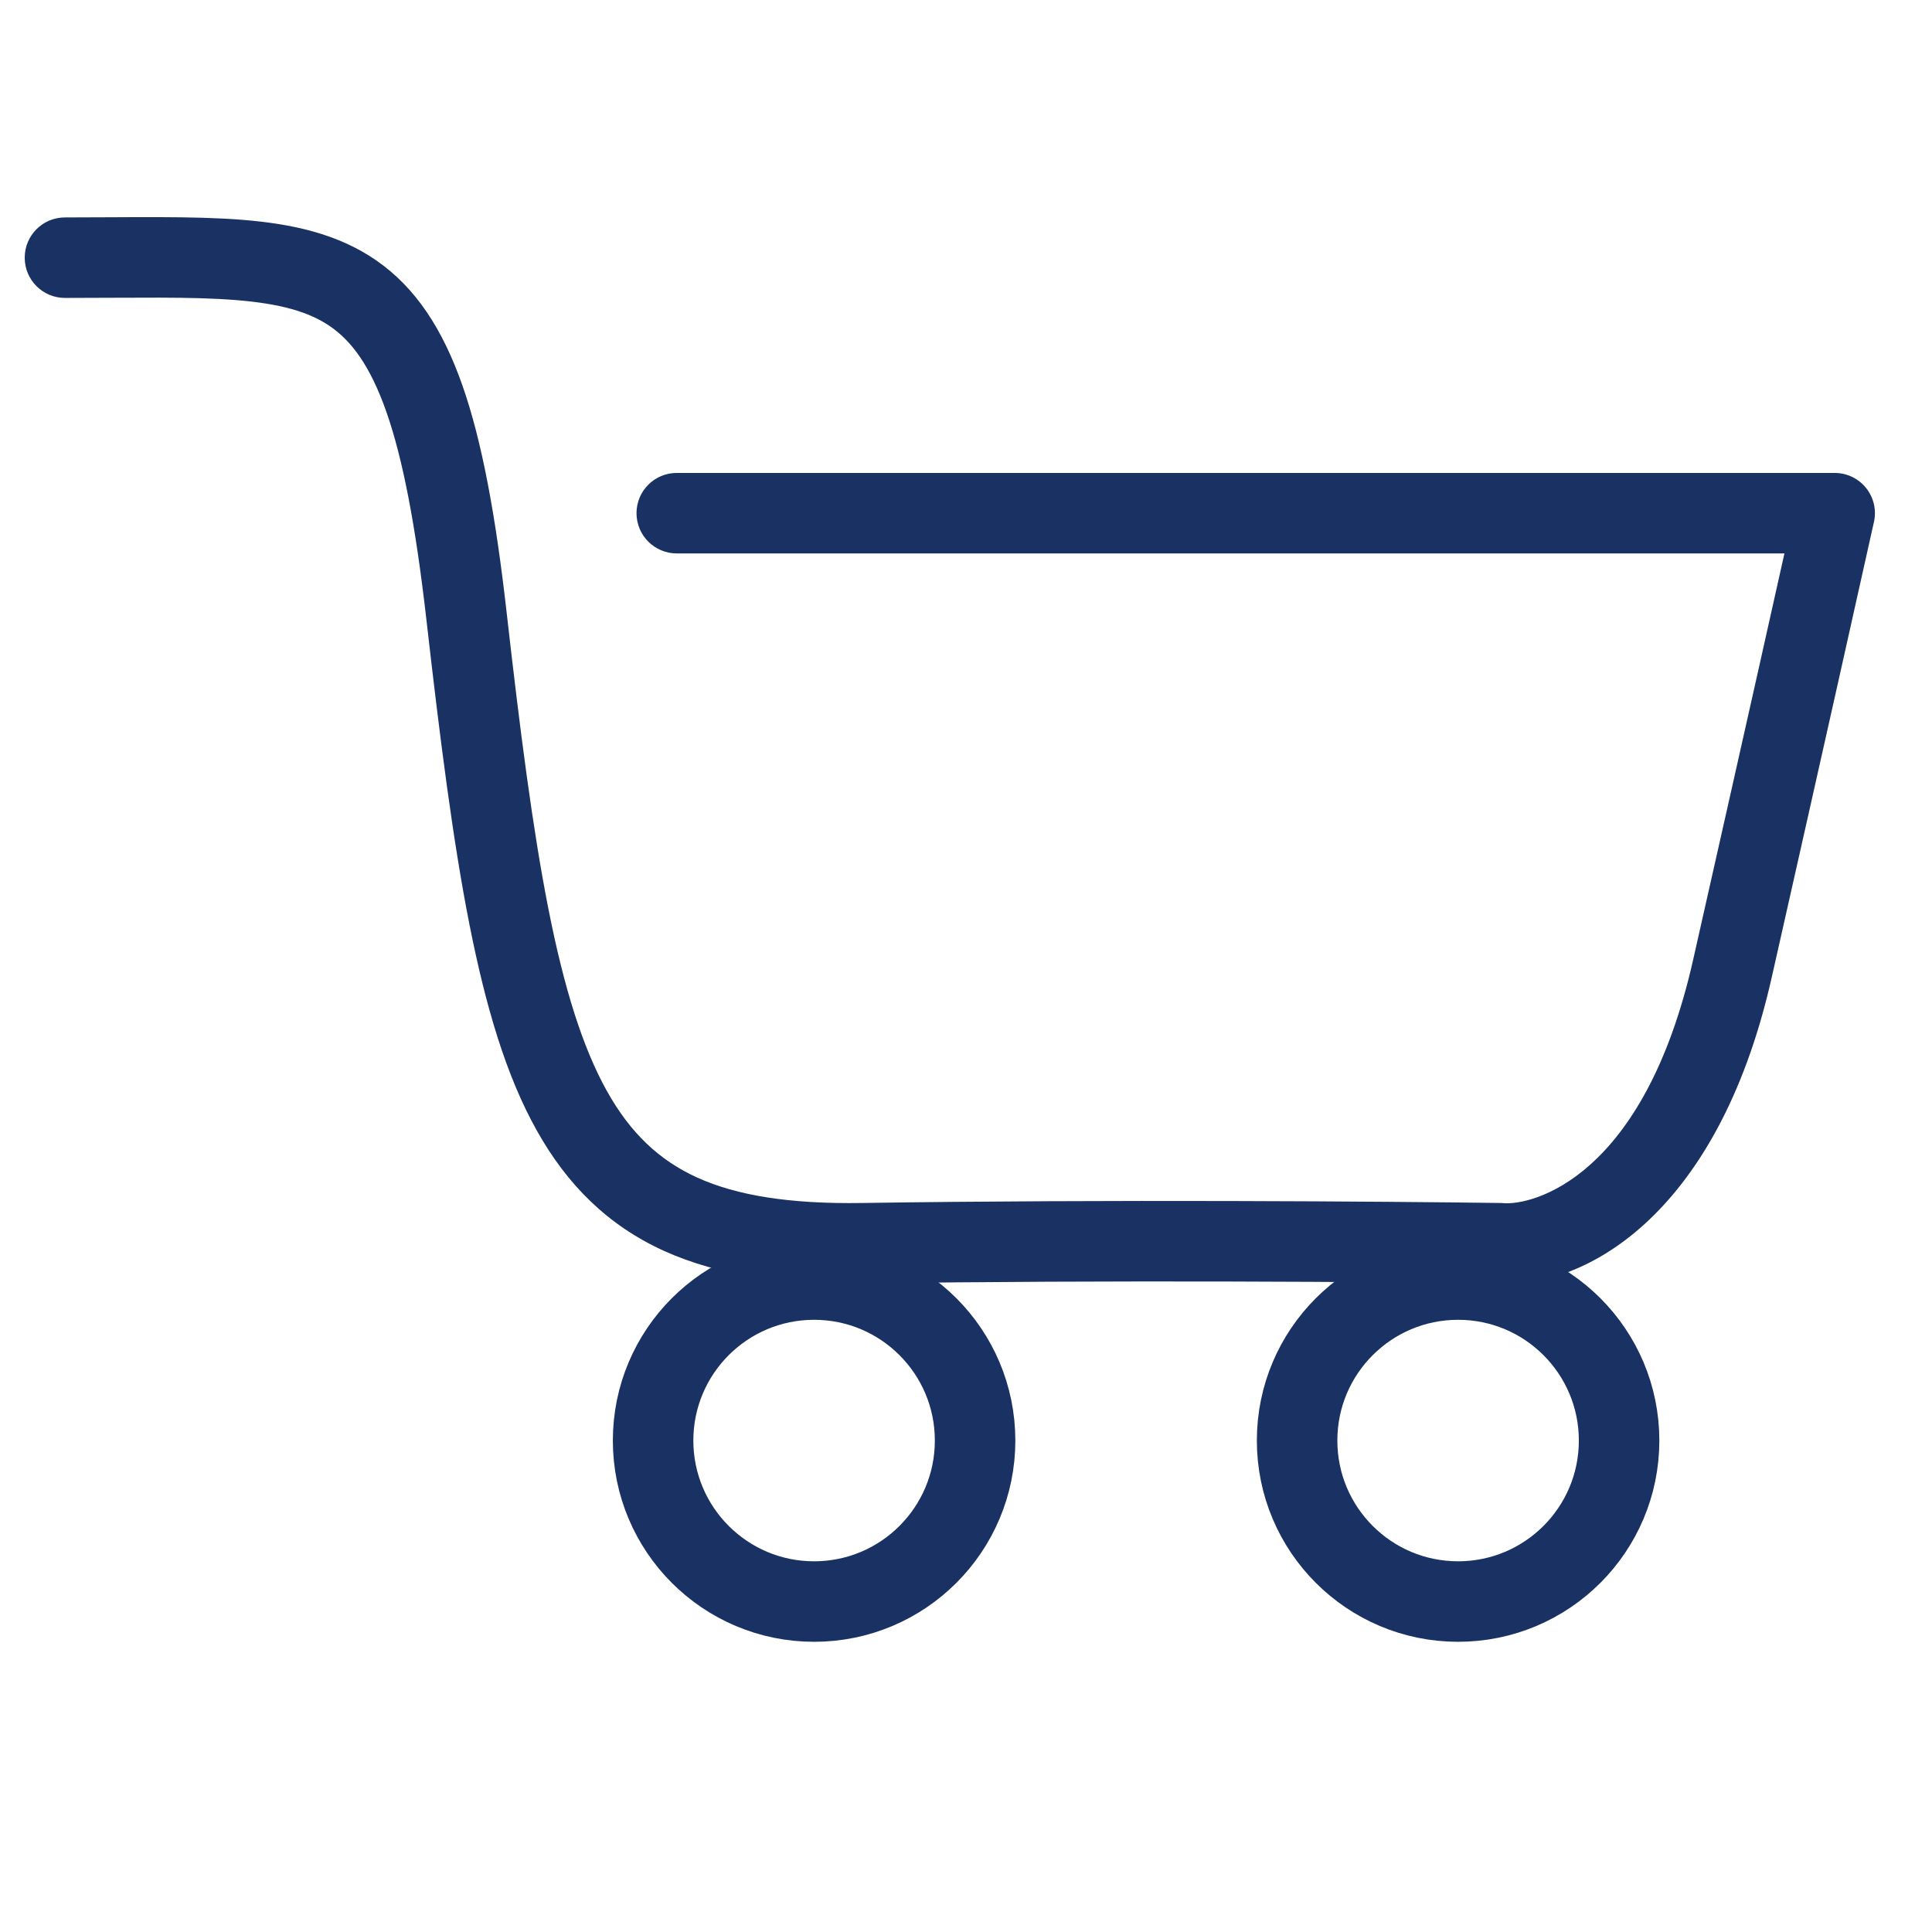
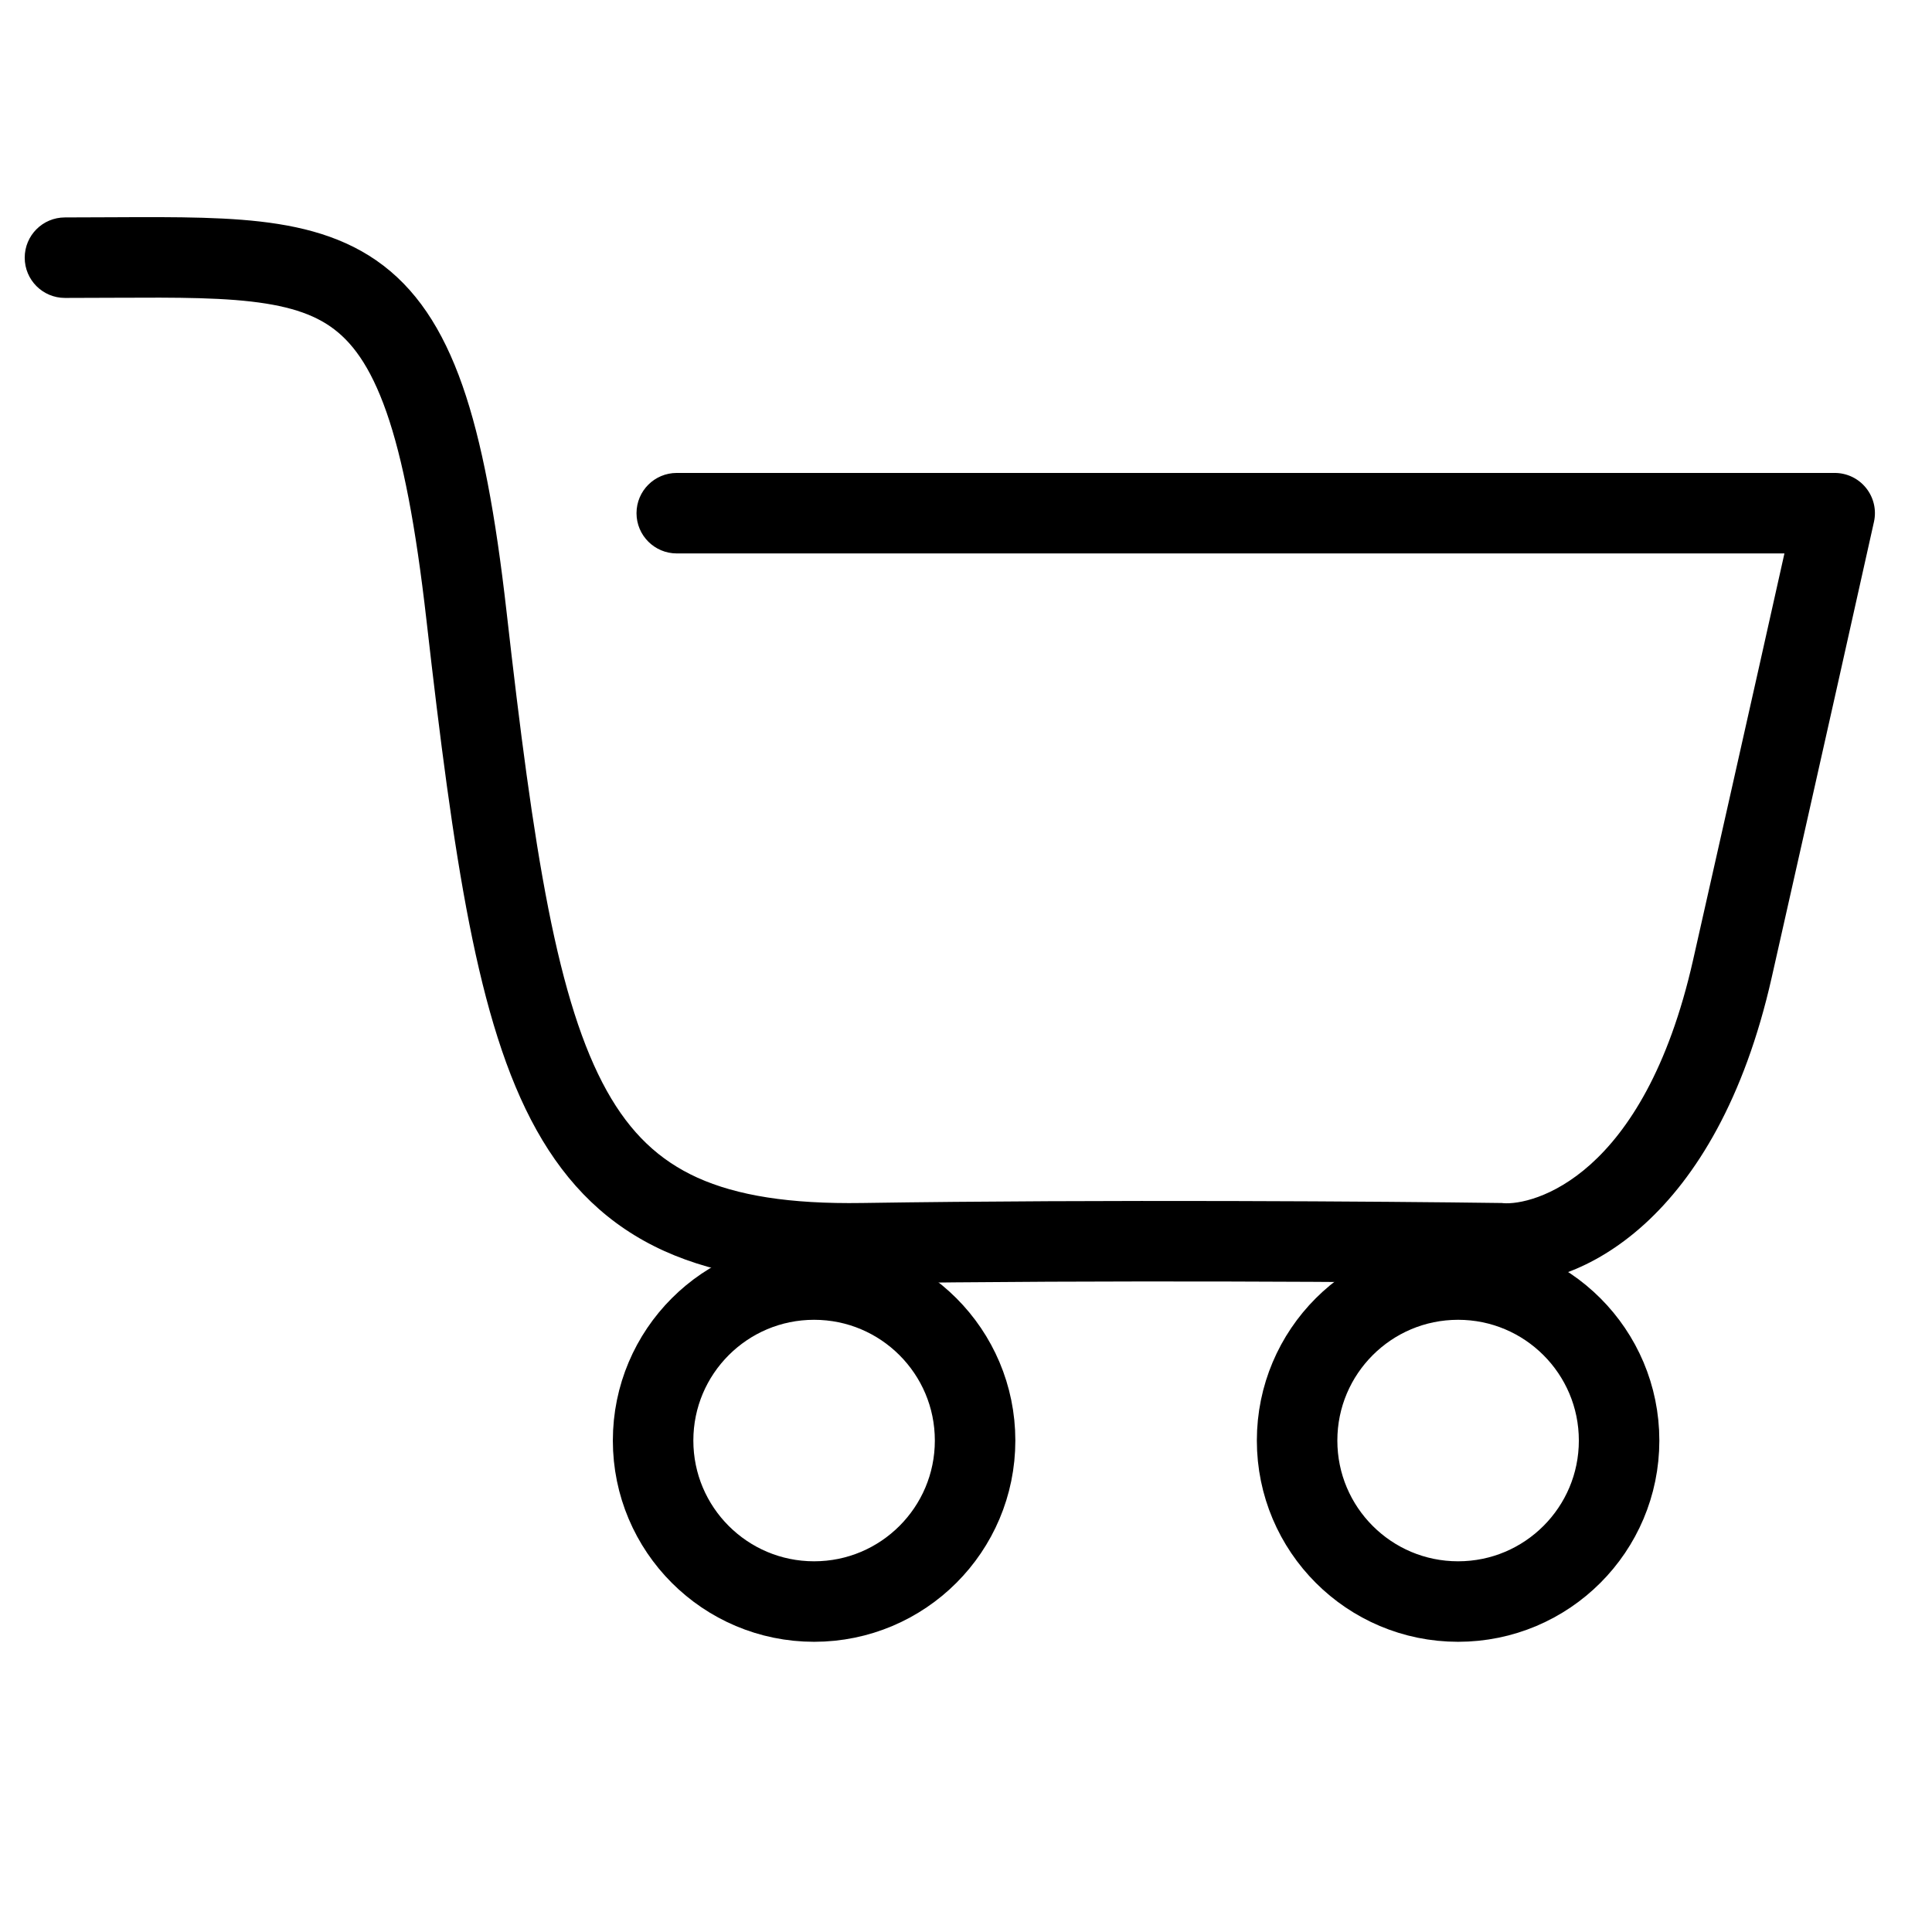
- <svg xmlns="http://www.w3.org/2000/svg" width="24" height="24" viewBox="0 0 24 24" fill="none">
-   <path d="M0.807 2.701C0.53 2.701 0.307 2.925 0.307 3.201C0.307 3.477 0.53 3.701 0.807 3.701V2.701ZM5.795 7.65L6.292 7.594L5.795 7.65ZM10.718 15.444L10.71 14.944L10.718 15.444ZM18.632 15.444L18.673 14.946L18.656 14.944L18.639 14.944L18.632 15.444ZM22.791 6.375L23.279 6.483C23.312 6.335 23.276 6.18 23.181 6.062C23.086 5.943 22.942 5.875 22.791 5.875V6.375ZM8.407 5.875C8.131 5.875 7.907 6.098 7.907 6.375C7.907 6.651 8.131 6.875 8.407 6.875V5.875ZM0.807 3.701C1.689 3.701 2.362 3.683 2.923 3.727C3.476 3.771 3.837 3.871 4.104 4.056C4.364 4.236 4.597 4.539 4.8 5.117C5.005 5.703 5.164 6.53 5.298 7.707L6.292 7.594C6.156 6.397 5.987 5.48 5.744 4.787C5.498 4.086 5.163 3.573 4.673 3.234C4.191 2.901 3.621 2.779 3.001 2.73C2.388 2.682 1.645 2.701 0.807 2.701V3.701ZM5.298 7.707C5.467 9.19 5.626 10.441 5.83 11.476C6.034 12.509 6.288 13.363 6.665 14.038C7.049 14.726 7.559 15.227 8.253 15.541C8.933 15.848 9.751 15.959 10.725 15.944L10.71 14.944C9.807 14.958 9.155 14.851 8.665 14.63C8.19 14.415 7.831 14.076 7.538 13.551C7.237 13.011 7.007 12.277 6.811 11.283C6.616 10.292 6.46 9.078 6.292 7.594L5.298 7.707ZM10.725 15.944C13.722 15.898 17.241 15.925 18.625 15.944L18.639 14.944C17.25 14.925 13.72 14.898 10.71 14.944L10.725 15.944ZM18.59 15.942C19.616 16.028 21.327 15.161 22.008 12.146L21.032 11.926C20.419 14.64 19.033 14.976 18.673 14.946L18.59 15.942ZM22.008 12.146C22.655 9.28 23.125 7.177 23.279 6.483L22.303 6.266C22.149 6.959 21.679 9.061 21.032 11.926L22.008 12.146ZM22.791 5.875H8.407V6.875H22.791V5.875Z" fill="#1A3263" />
-   <circle cx="10.113" cy="17.895" r="2" stroke="#1A3263" />
-   <circle cx="18.113" cy="17.895" r="2" stroke="#1A3263" />
+ <svg xmlns="http://www.w3.org/2000/svg" width="32" height="32" viewBox="0 0 24 24" fill="none">
+   <path d="M0.807 2.701C0.53 2.701 0.307 2.925 0.307 3.201C0.307 3.477 0.53 3.701 0.807 3.701V2.701ZM5.795 7.65L6.292 7.594L5.795 7.65ZM10.718 15.444L10.71 14.944L10.718 15.444ZM18.632 15.444L18.673 14.946L18.656 14.944L18.639 14.944L18.632 15.444ZM22.791 6.375L23.279 6.483C23.312 6.335 23.276 6.18 23.181 6.062C23.086 5.943 22.942 5.875 22.791 5.875V6.375ZM8.407 5.875C8.131 5.875 7.907 6.098 7.907 6.375C7.907 6.651 8.131 6.875 8.407 6.875V5.875ZM0.807 3.701C1.689 3.701 2.362 3.683 2.923 3.727C3.476 3.771 3.837 3.871 4.104 4.056C4.364 4.236 4.597 4.539 4.8 5.117C5.005 5.703 5.164 6.53 5.298 7.707L6.292 7.594C6.156 6.397 5.987 5.48 5.744 4.787C5.498 4.086 5.163 3.573 4.673 3.234C4.191 2.901 3.621 2.779 3.001 2.73C2.388 2.682 1.645 2.701 0.807 2.701V3.701ZM5.298 7.707C5.467 9.19 5.626 10.441 5.83 11.476C6.034 12.509 6.288 13.363 6.665 14.038C7.049 14.726 7.559 15.227 8.253 15.541C8.933 15.848 9.751 15.959 10.725 15.944L10.71 14.944C9.807 14.958 9.155 14.851 8.665 14.63C8.19 14.415 7.831 14.076 7.538 13.551C7.237 13.011 7.007 12.277 6.811 11.283C6.616 10.292 6.46 9.078 6.292 7.594L5.298 7.707ZM10.725 15.944C13.722 15.898 17.241 15.925 18.625 15.944L18.639 14.944C17.25 14.925 13.72 14.898 10.71 14.944L10.725 15.944ZM18.59 15.942C19.616 16.028 21.327 15.161 22.008 12.146L21.032 11.926C20.419 14.64 19.033 14.976 18.673 14.946L18.59 15.942ZM22.008 12.146C22.655 9.28 23.125 7.177 23.279 6.483L22.303 6.266C22.149 6.959 21.679 9.061 21.032 11.926L22.008 12.146ZM22.791 5.875H8.407V6.875H22.791V5.875Z" fill="currentColor" />
+   <circle cx="10.113" cy="17.895" r="2" stroke="currentColor" />
+   <circle cx="18.113" cy="17.895" r="2" stroke="currentColor" />
</svg>
